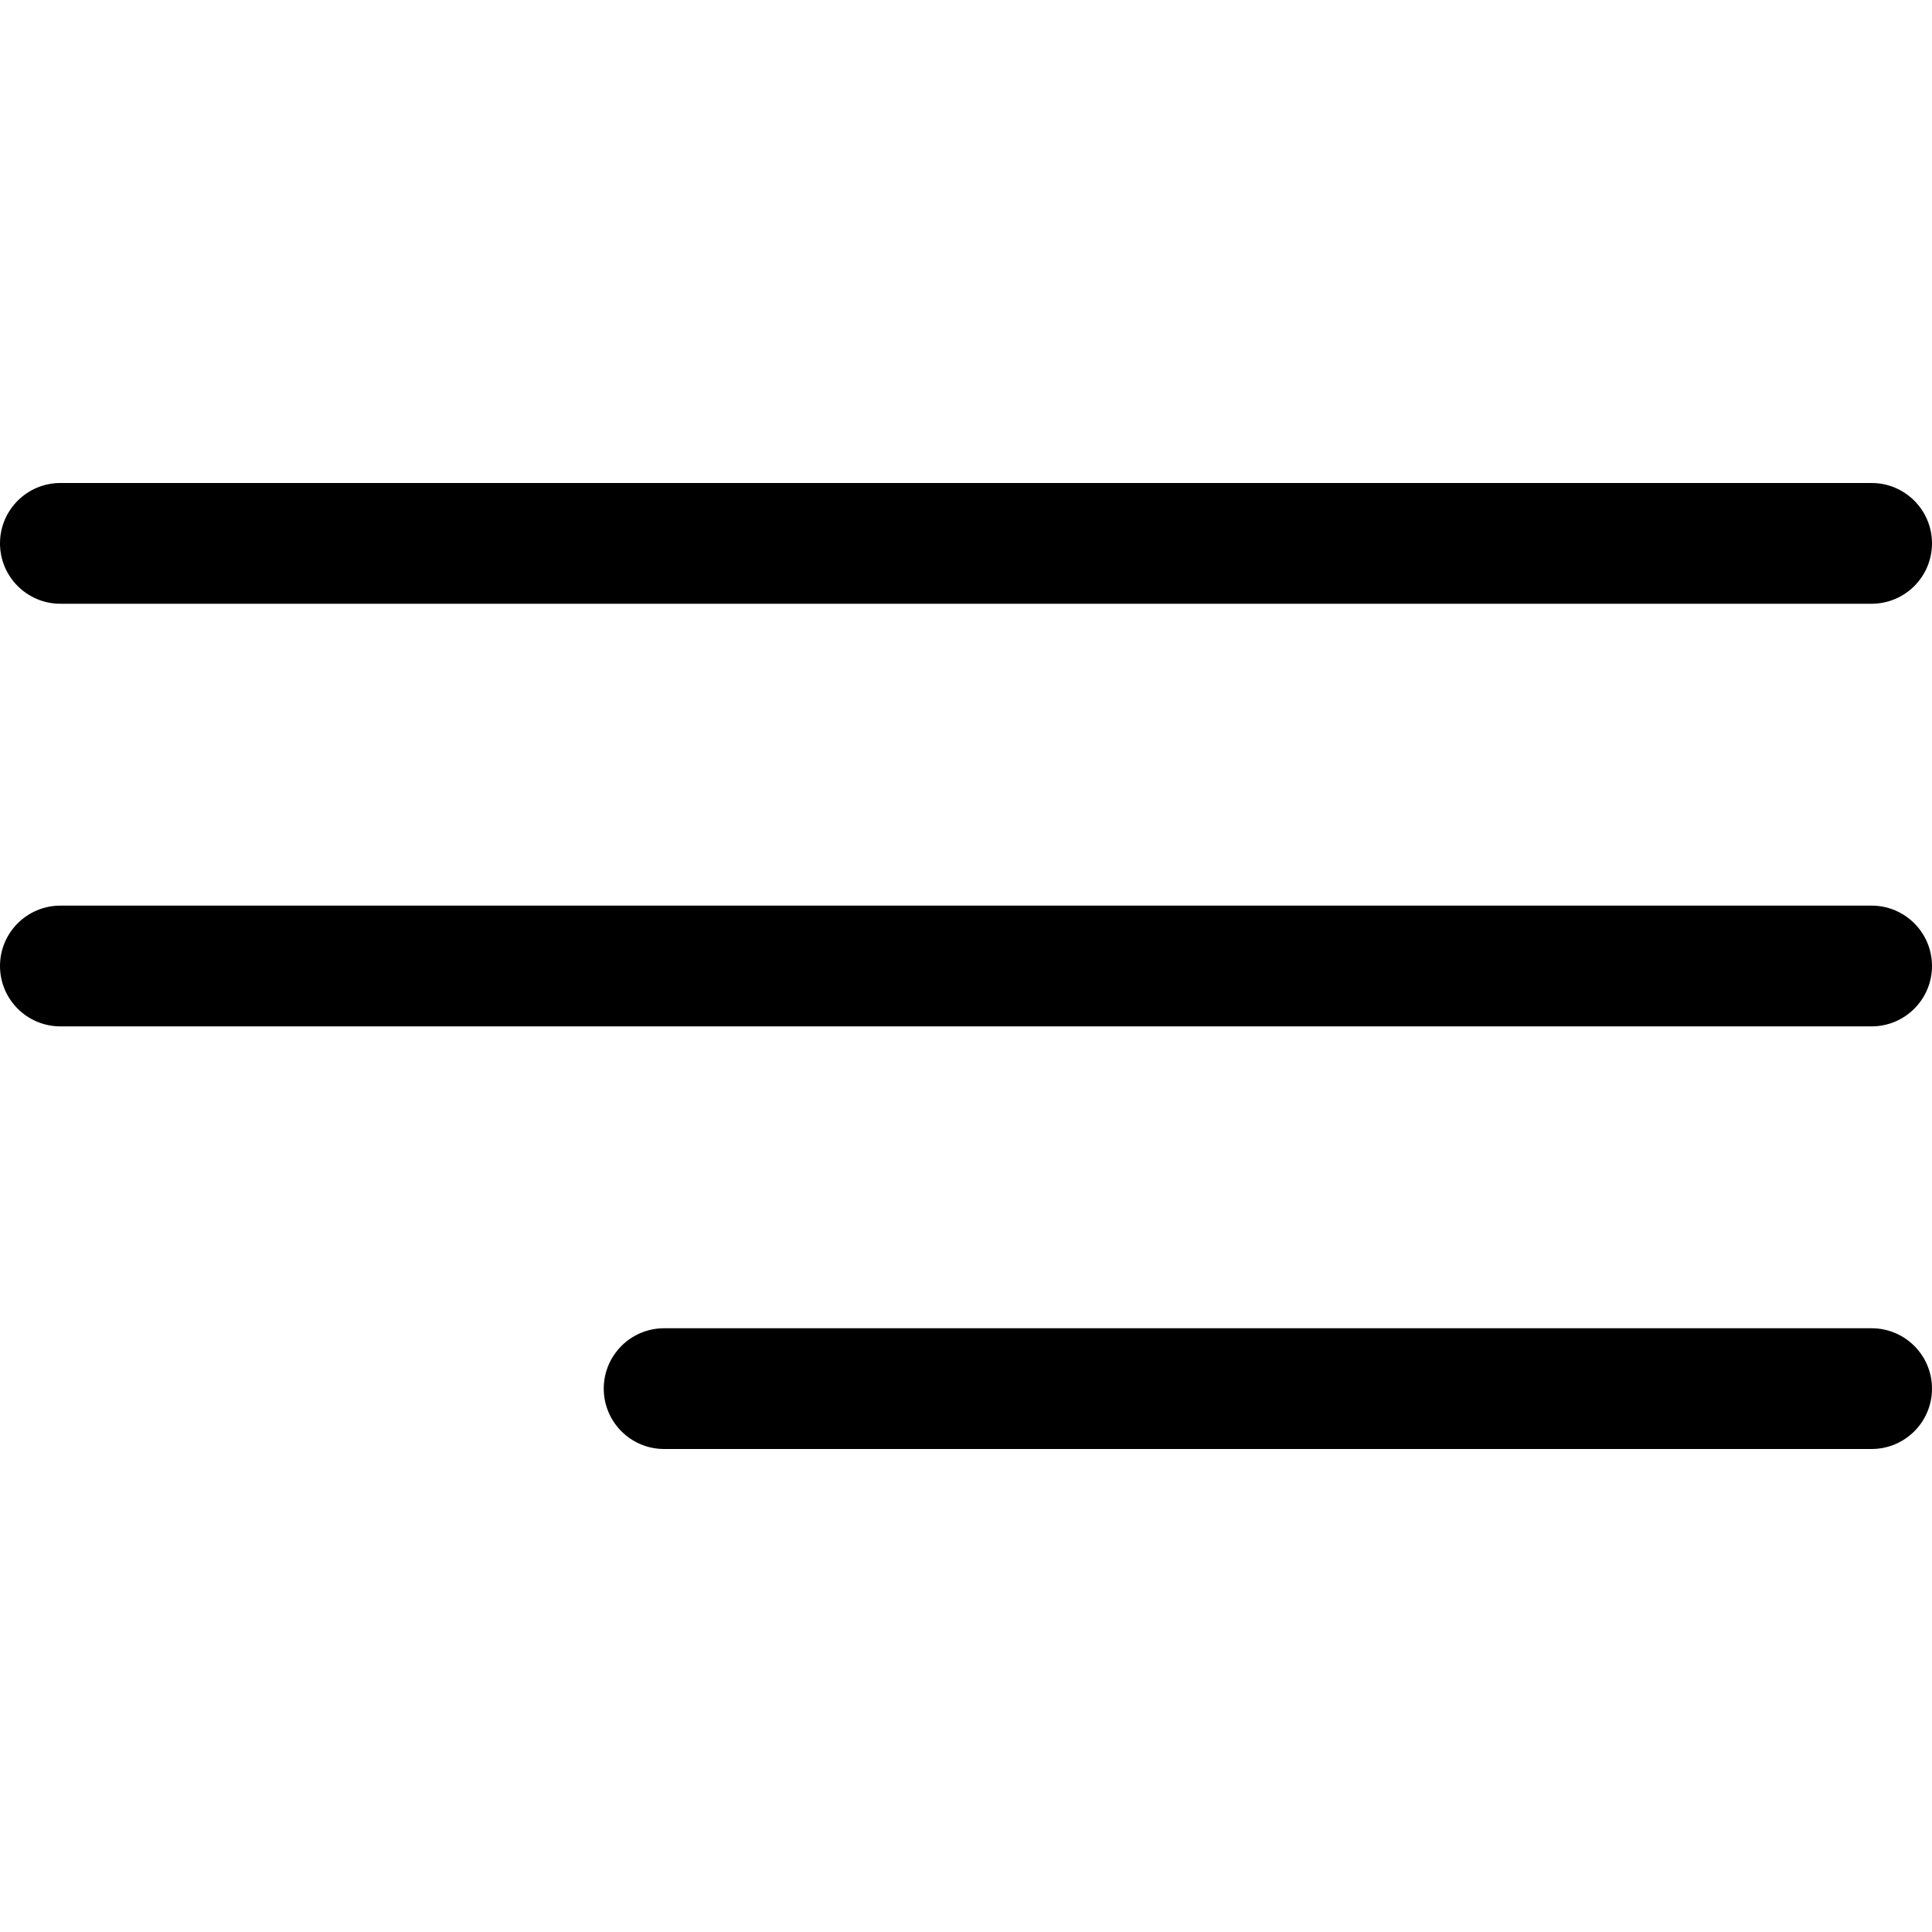
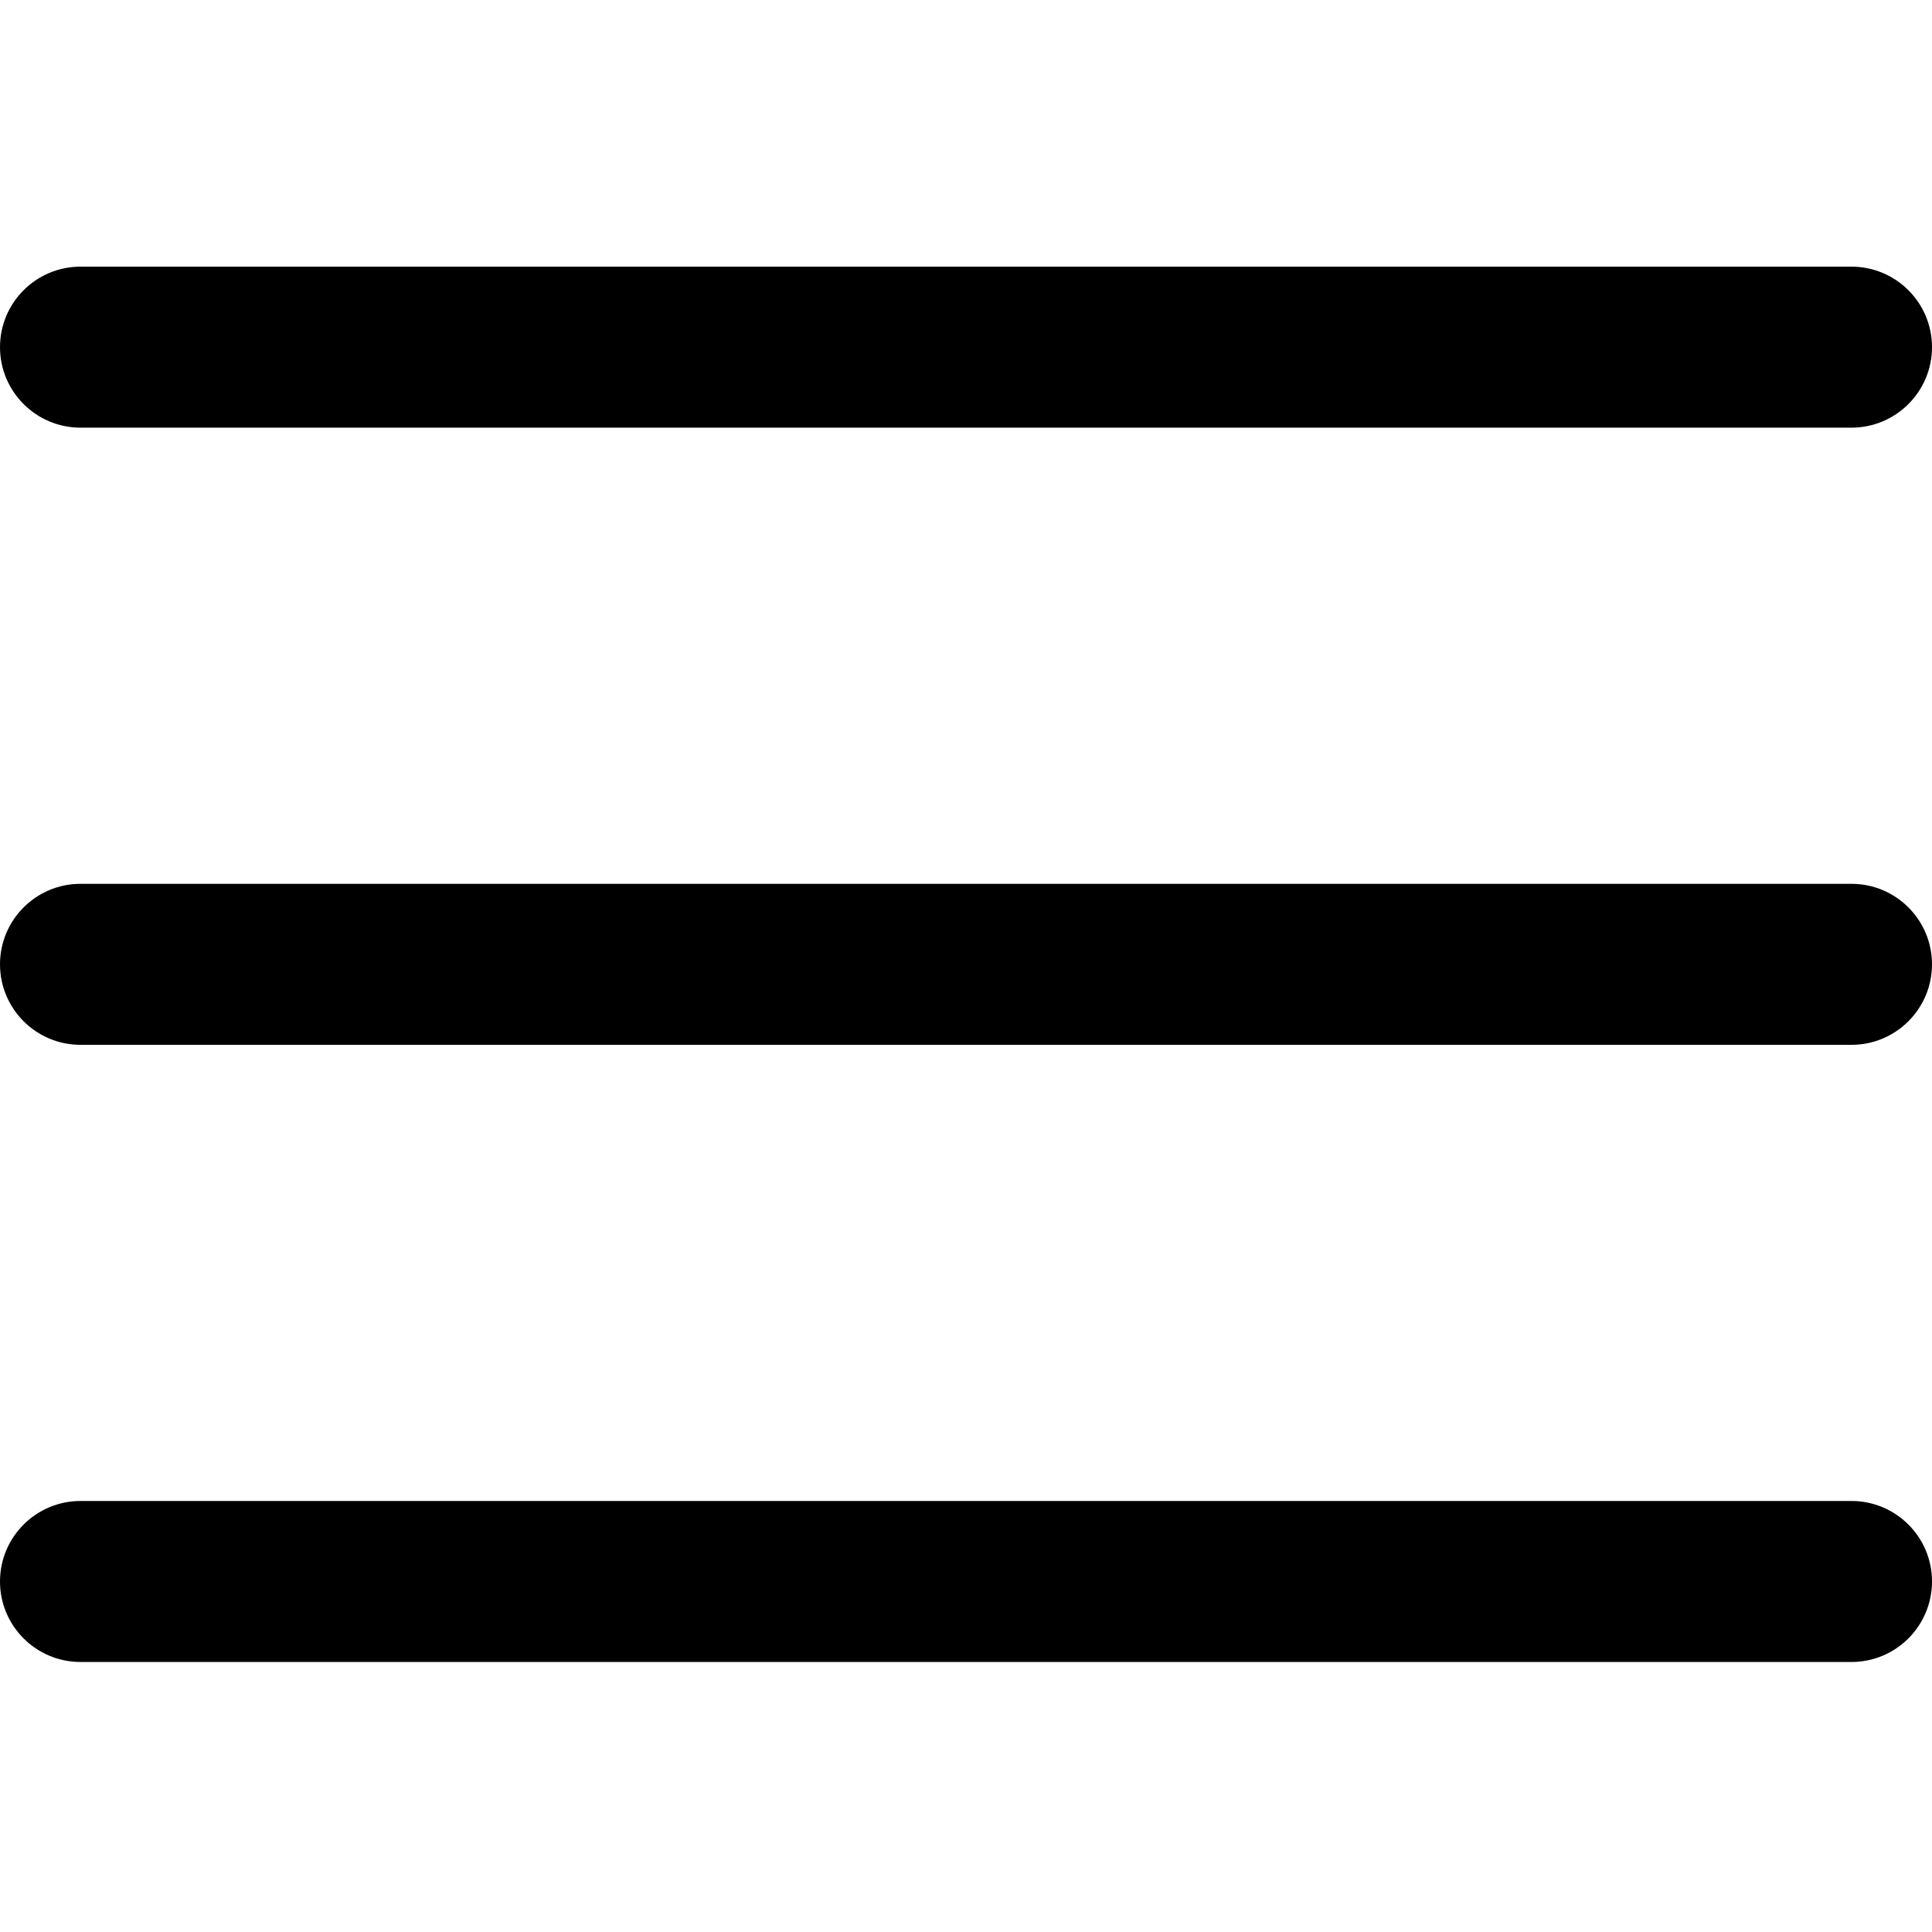
- <svg xmlns="http://www.w3.org/2000/svg" version="1.1" id="Capa_1" x="0px" y="0px" viewBox="0 0 384.97 384.97" style="enable-background:new 0 0 384.97 384.97;" xml:space="preserve">
-   <g>
-     <g id="Menu_1_">
-       <path d="M12.03,120.303h360.909c6.641,0,12.03-5.39,12.03-12.03c0-6.641-5.39-12.03-12.03-12.03H12.03    c-6.641,0-12.03,5.39-12.03,12.03C0,114.913,5.39,120.303,12.03,120.303z" />
-       <path d="M372.939,180.455H12.03c-6.641,0-12.03,5.39-12.03,12.03s5.39,12.03,12.03,12.03h360.909c6.641,0,12.03-5.39,12.03-12.03    S379.58,180.455,372.939,180.455z" />
-       <path d="M372.939,264.667H132.333c-6.641,0-12.03,5.39-12.03,12.03c0,6.641,5.39,12.03,12.03,12.03h240.606    c6.641,0,12.03-5.39,12.03-12.03C384.97,270.056,379.58,264.667,372.939,264.667z" />
-     </g>
-     <g>
- 	</g>
-     <g>
- 	</g>
-     <g>
- 	</g>
-     <g>
- 	</g>
-     <g>
- 	</g>
-     <g>
- 	</g>
-   </g>
-   <g>
- </g>
-   <g>
- </g>
-   <g>
- </g>
-   <g>
- </g>
-   <g>
- </g>
-   <g>
- </g>
-   <g>
- </g>
-   <g>
- </g>
-   <g>
- </g>
-   <g>
- </g>
-   <g>
- </g>
-   <g>
- </g>
-   <g>
- </g>
-   <g>
- </g>
-   <g>
- </g>
+ <svg xmlns="http://www.w3.org/2000/svg" viewBox="0 -53 384 384">
+   <path d="m368 154.668h-352c-8.832 0-16-7.168-16-16s7.168-16 16-16h352c8.832 0 16 7.168 16 16s-7.168 16-16 16zm0 0" />
+   <path d="m368 32h-352c-8.832 0-16-7.168-16-16s7.168-16 16-16h352c8.832 0 16 7.168 16 16s-7.168 16-16 16zm0 0" />
+   <path d="m368 277.332h-352c-8.832 0-16-7.168-16-16s7.168-16 16-16h352c8.832 0 16 7.168 16 16s-7.168 16-16 16zm0 0" />
</svg>
